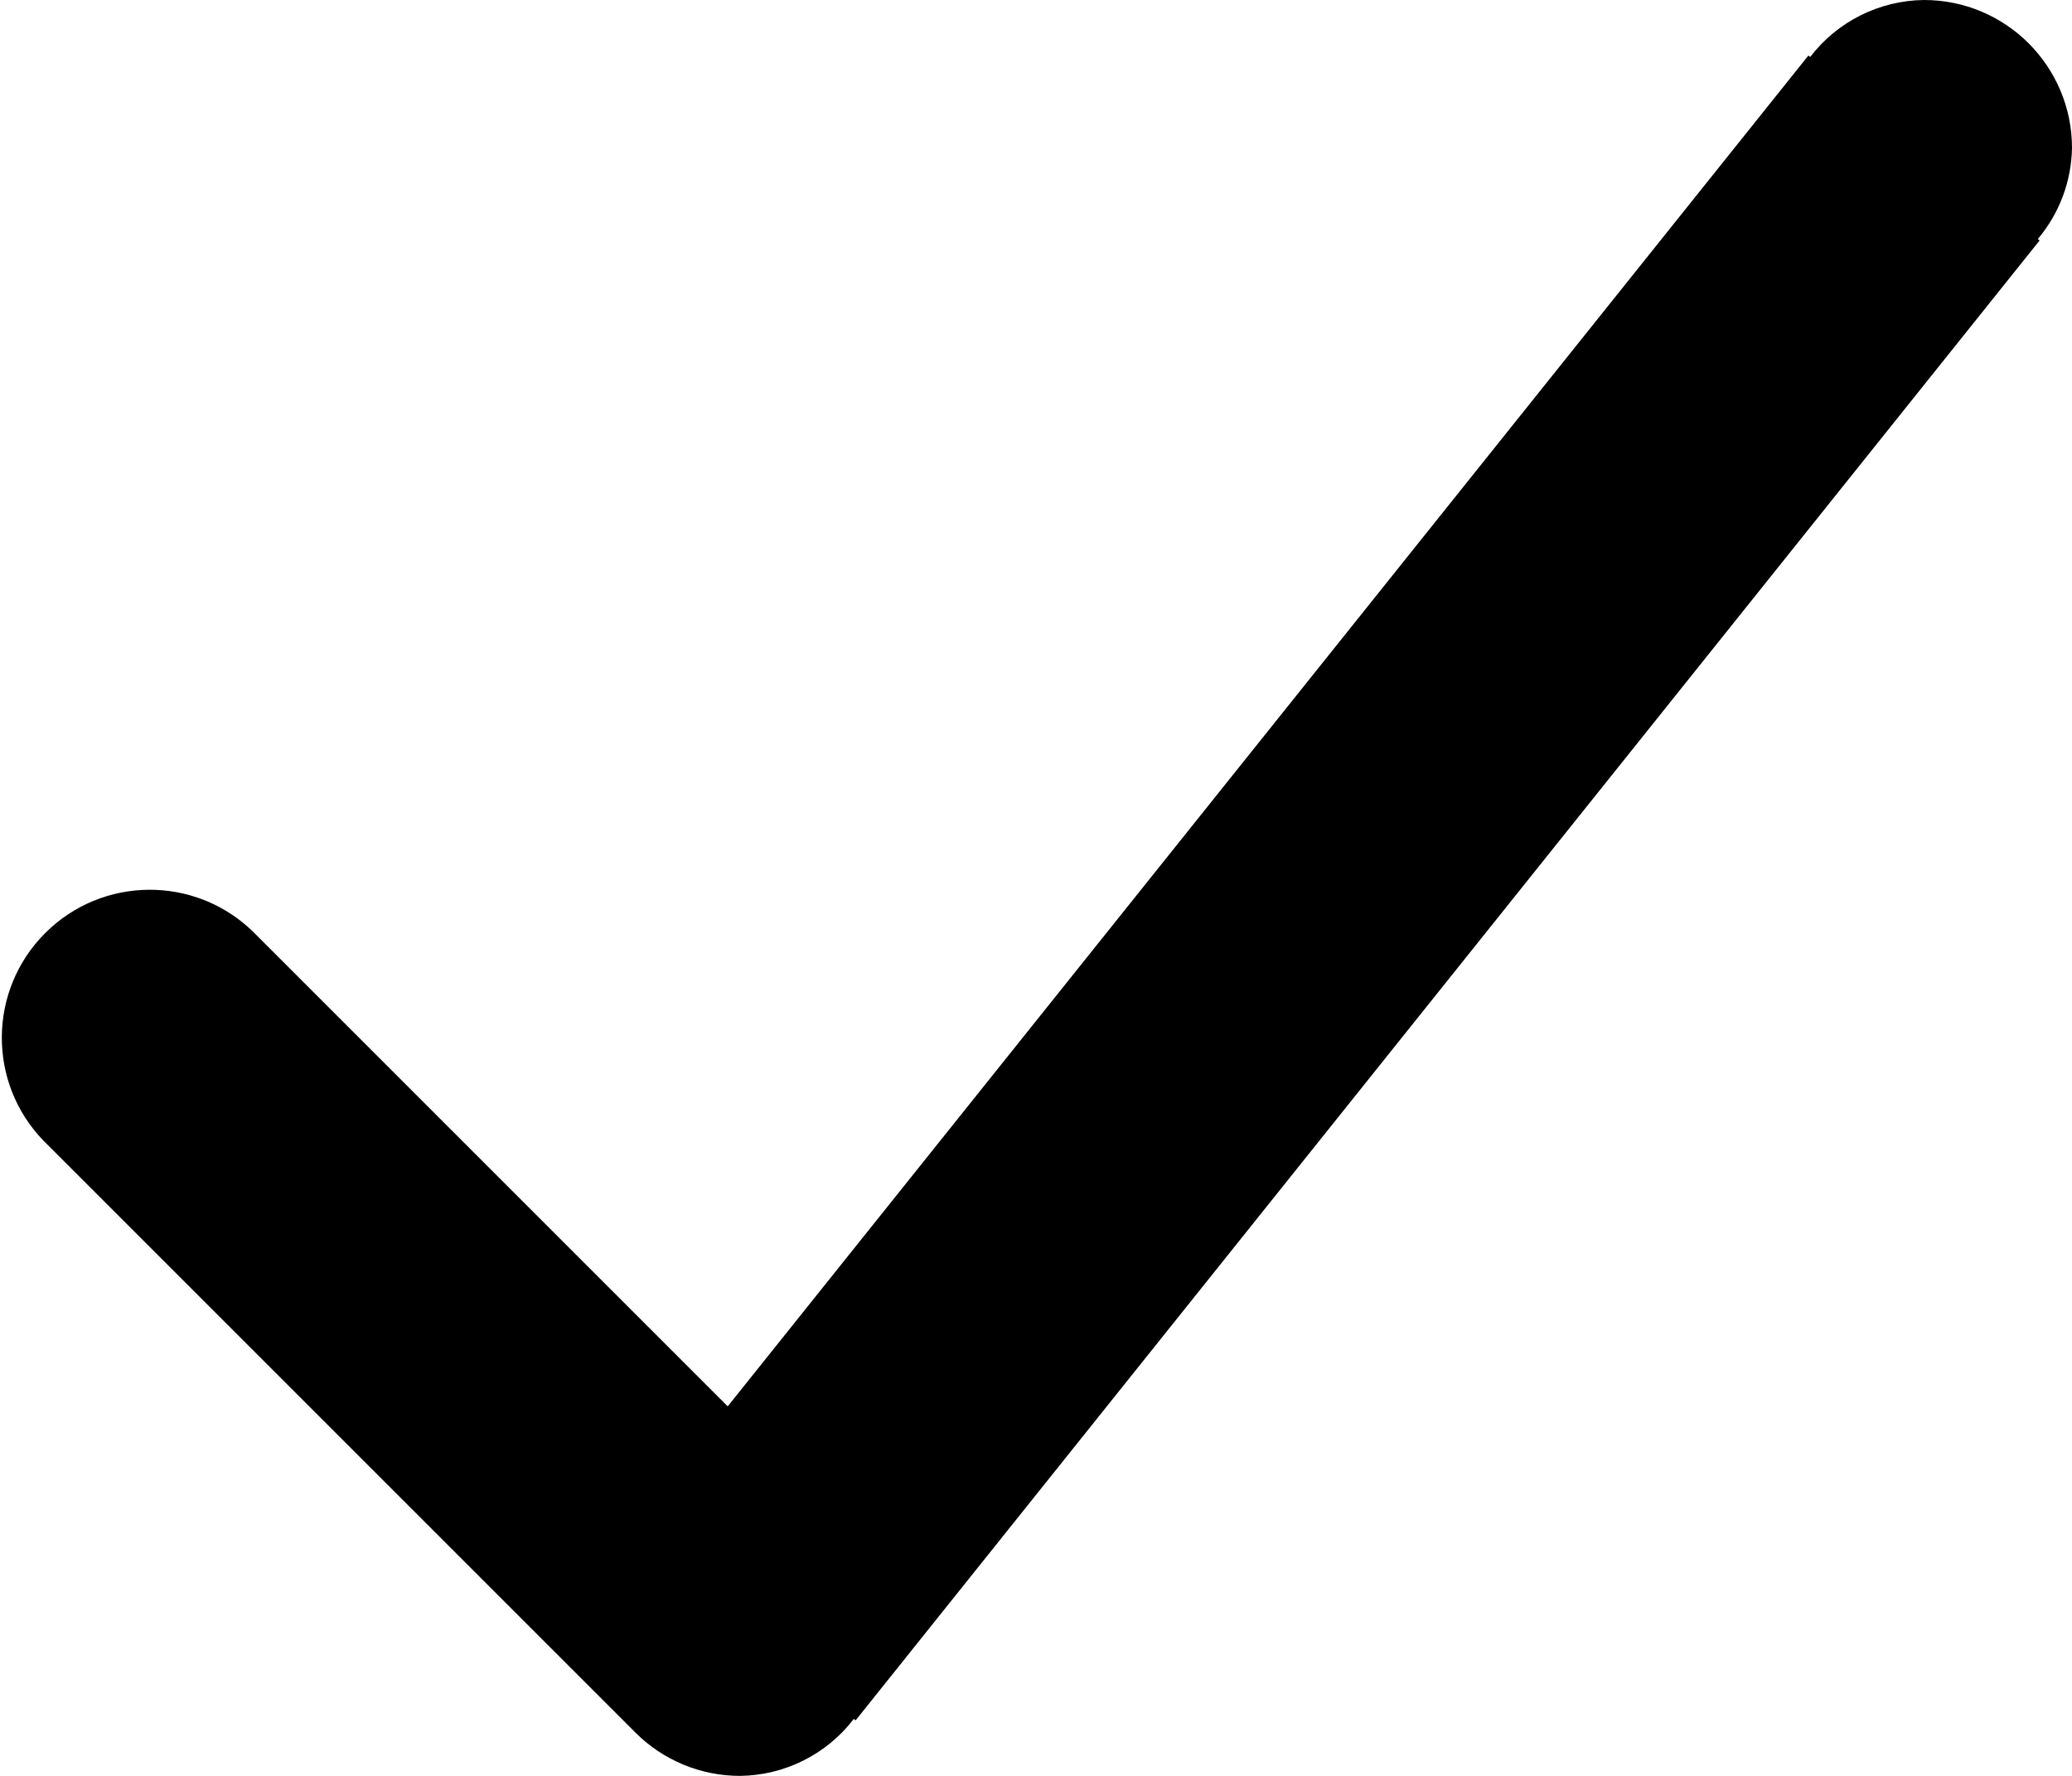
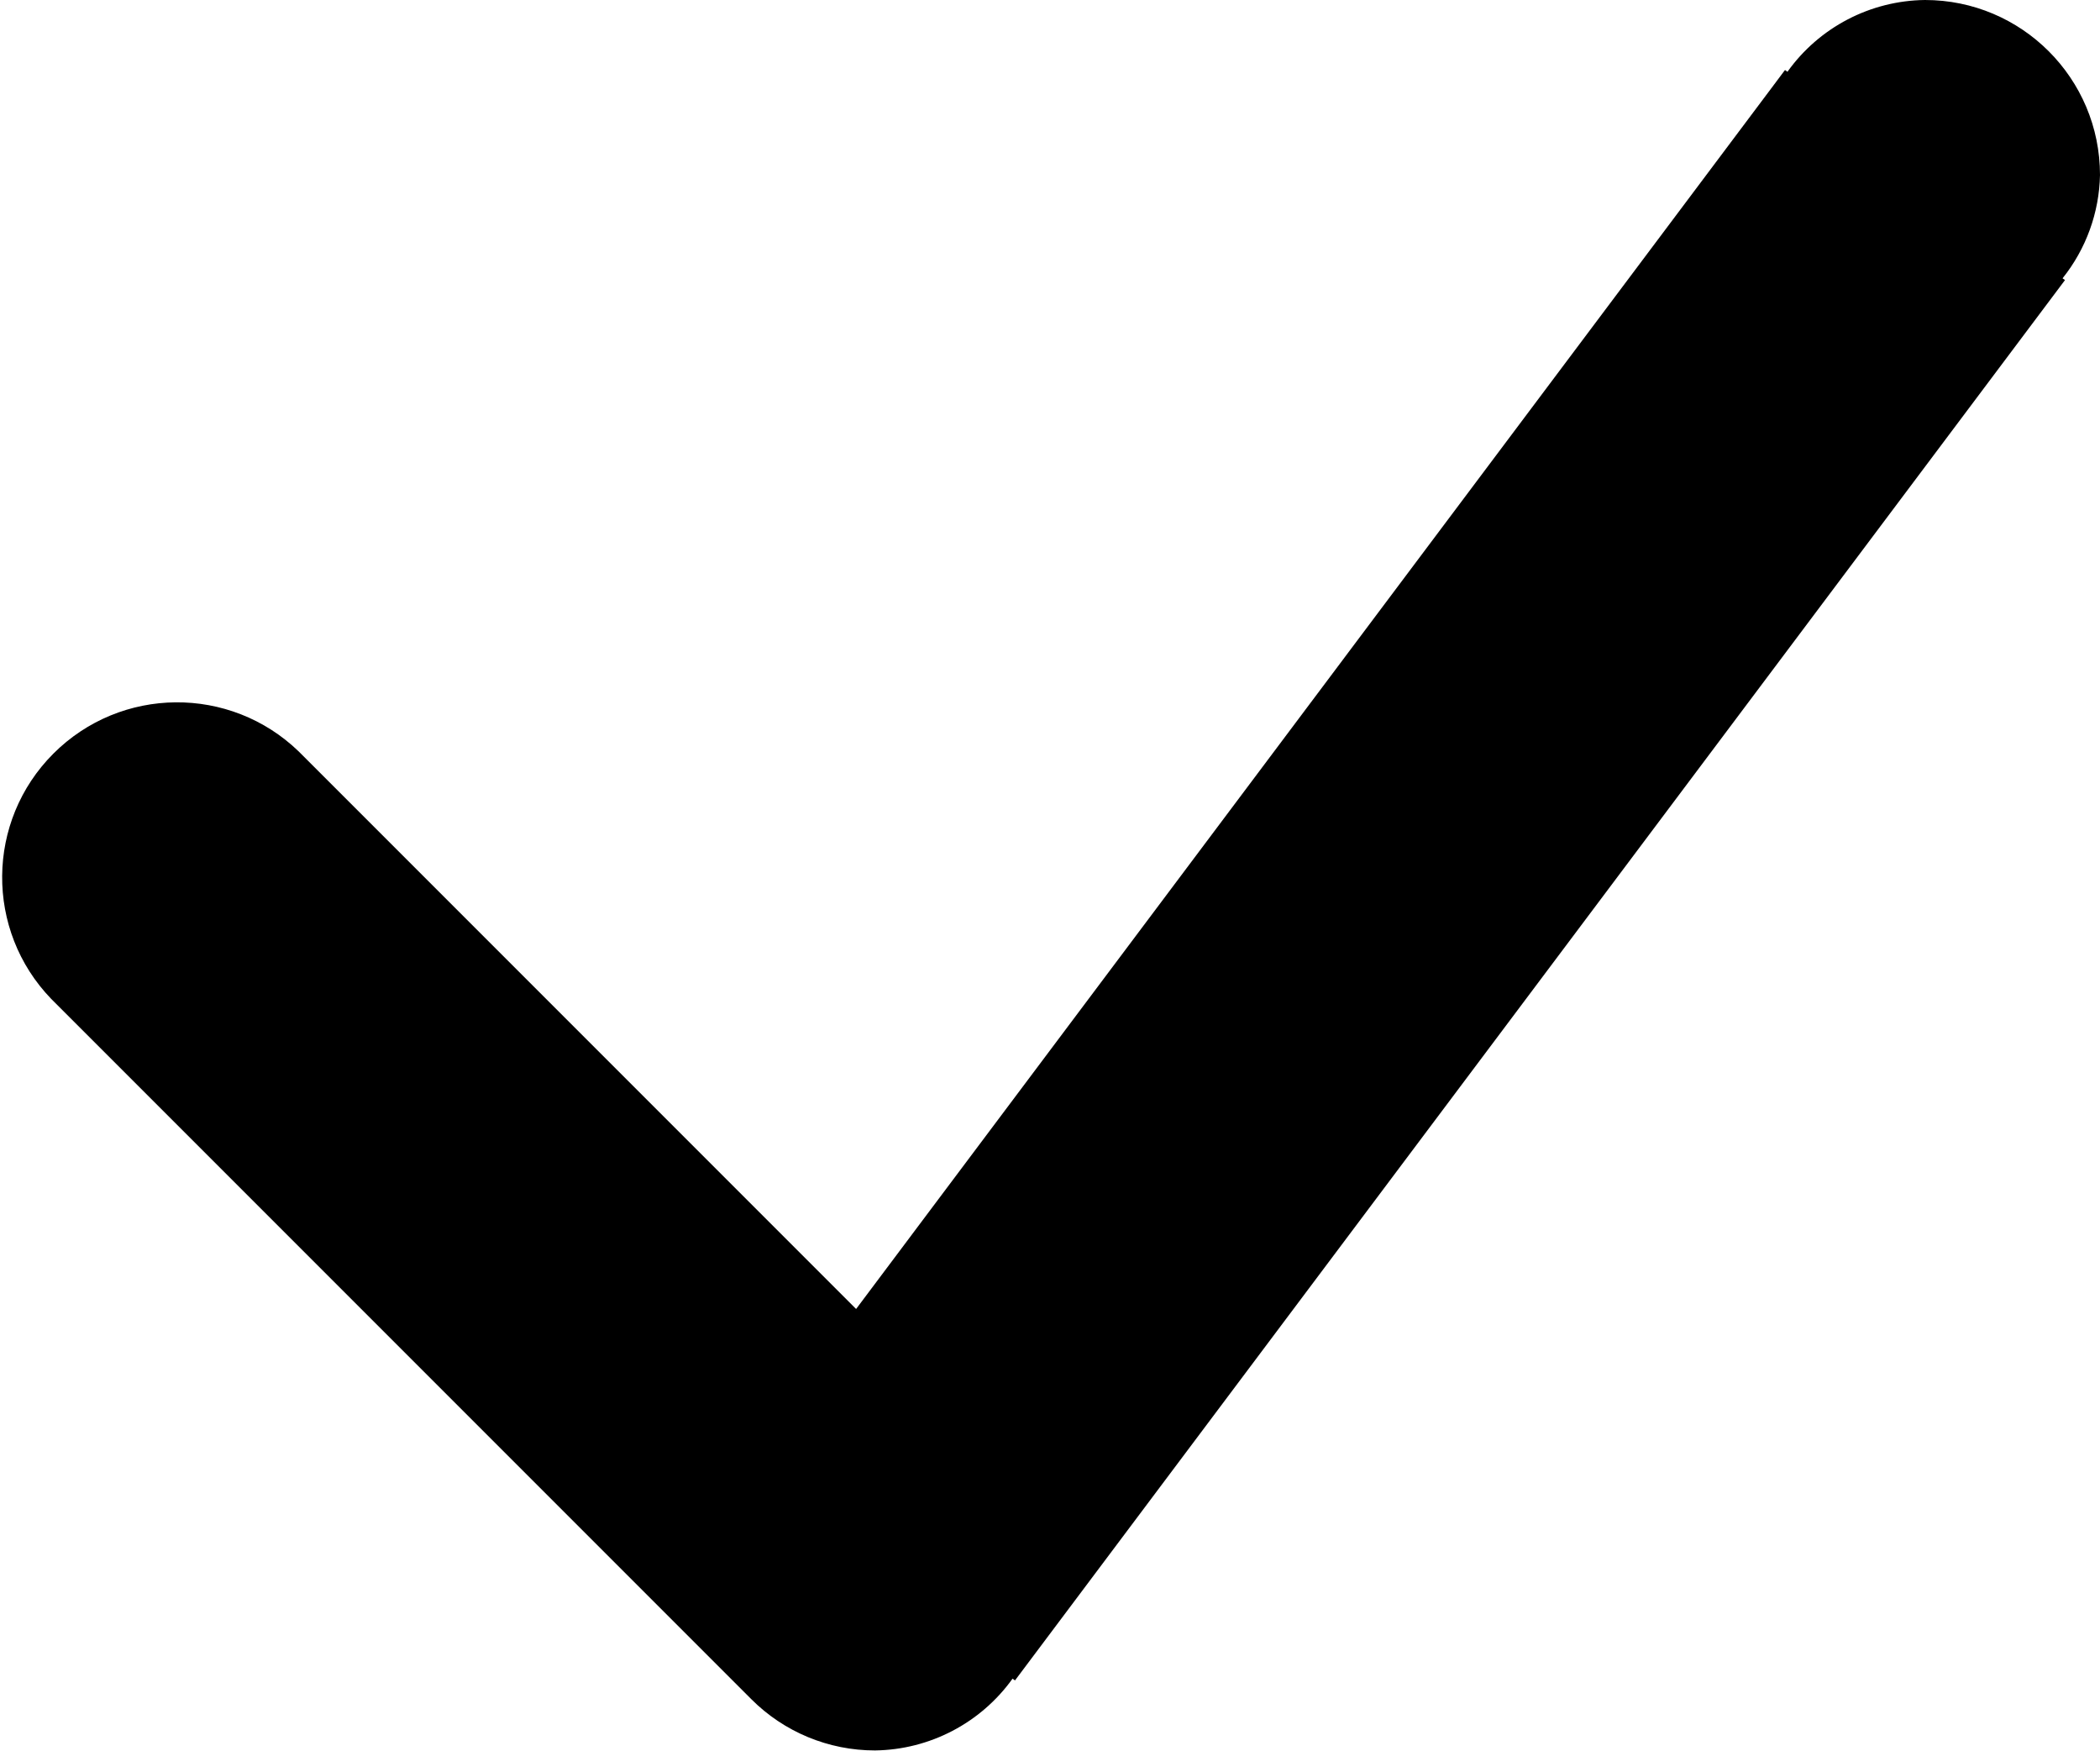
- <svg xmlns="http://www.w3.org/2000/svg" viewBox="0 0 14 12" preserveAspectRatio="xMidYMin meet">
-   <path d="M14 1a1 1 0 0 0-1-1 .982.982 0 0 0-.769.385l-.012-.01-7.302 9.128-3.21-3.21A1 1 0 0 0 .293 7.707l3.999 3.999A.998.998 0 0 0 5 12a.982.982 0 0 0 .769-.385l.012.01 8-10-.012-.01A.98.98 0 0 0 14 1z" />
+ <svg xmlns="http://www.w3.org/2000/svg" viewBox="0 0 12 10" preserveAspectRatio="xMidYMin meet">
+   <path d="M12 1a1 1 0 0 0-1-1 .98.98 0 0 0-.786.41L10.2.4 4.892 7.478 1.707 4.293A1 1 0 0 0 .293 5.707l3.999 3.999A.998.998 0 0 0 5 10a.983.983 0 0 0 .786-.41l.014.01 6-8-.014-.01A.976.976 0 0 0 12 1z" />
</svg>
